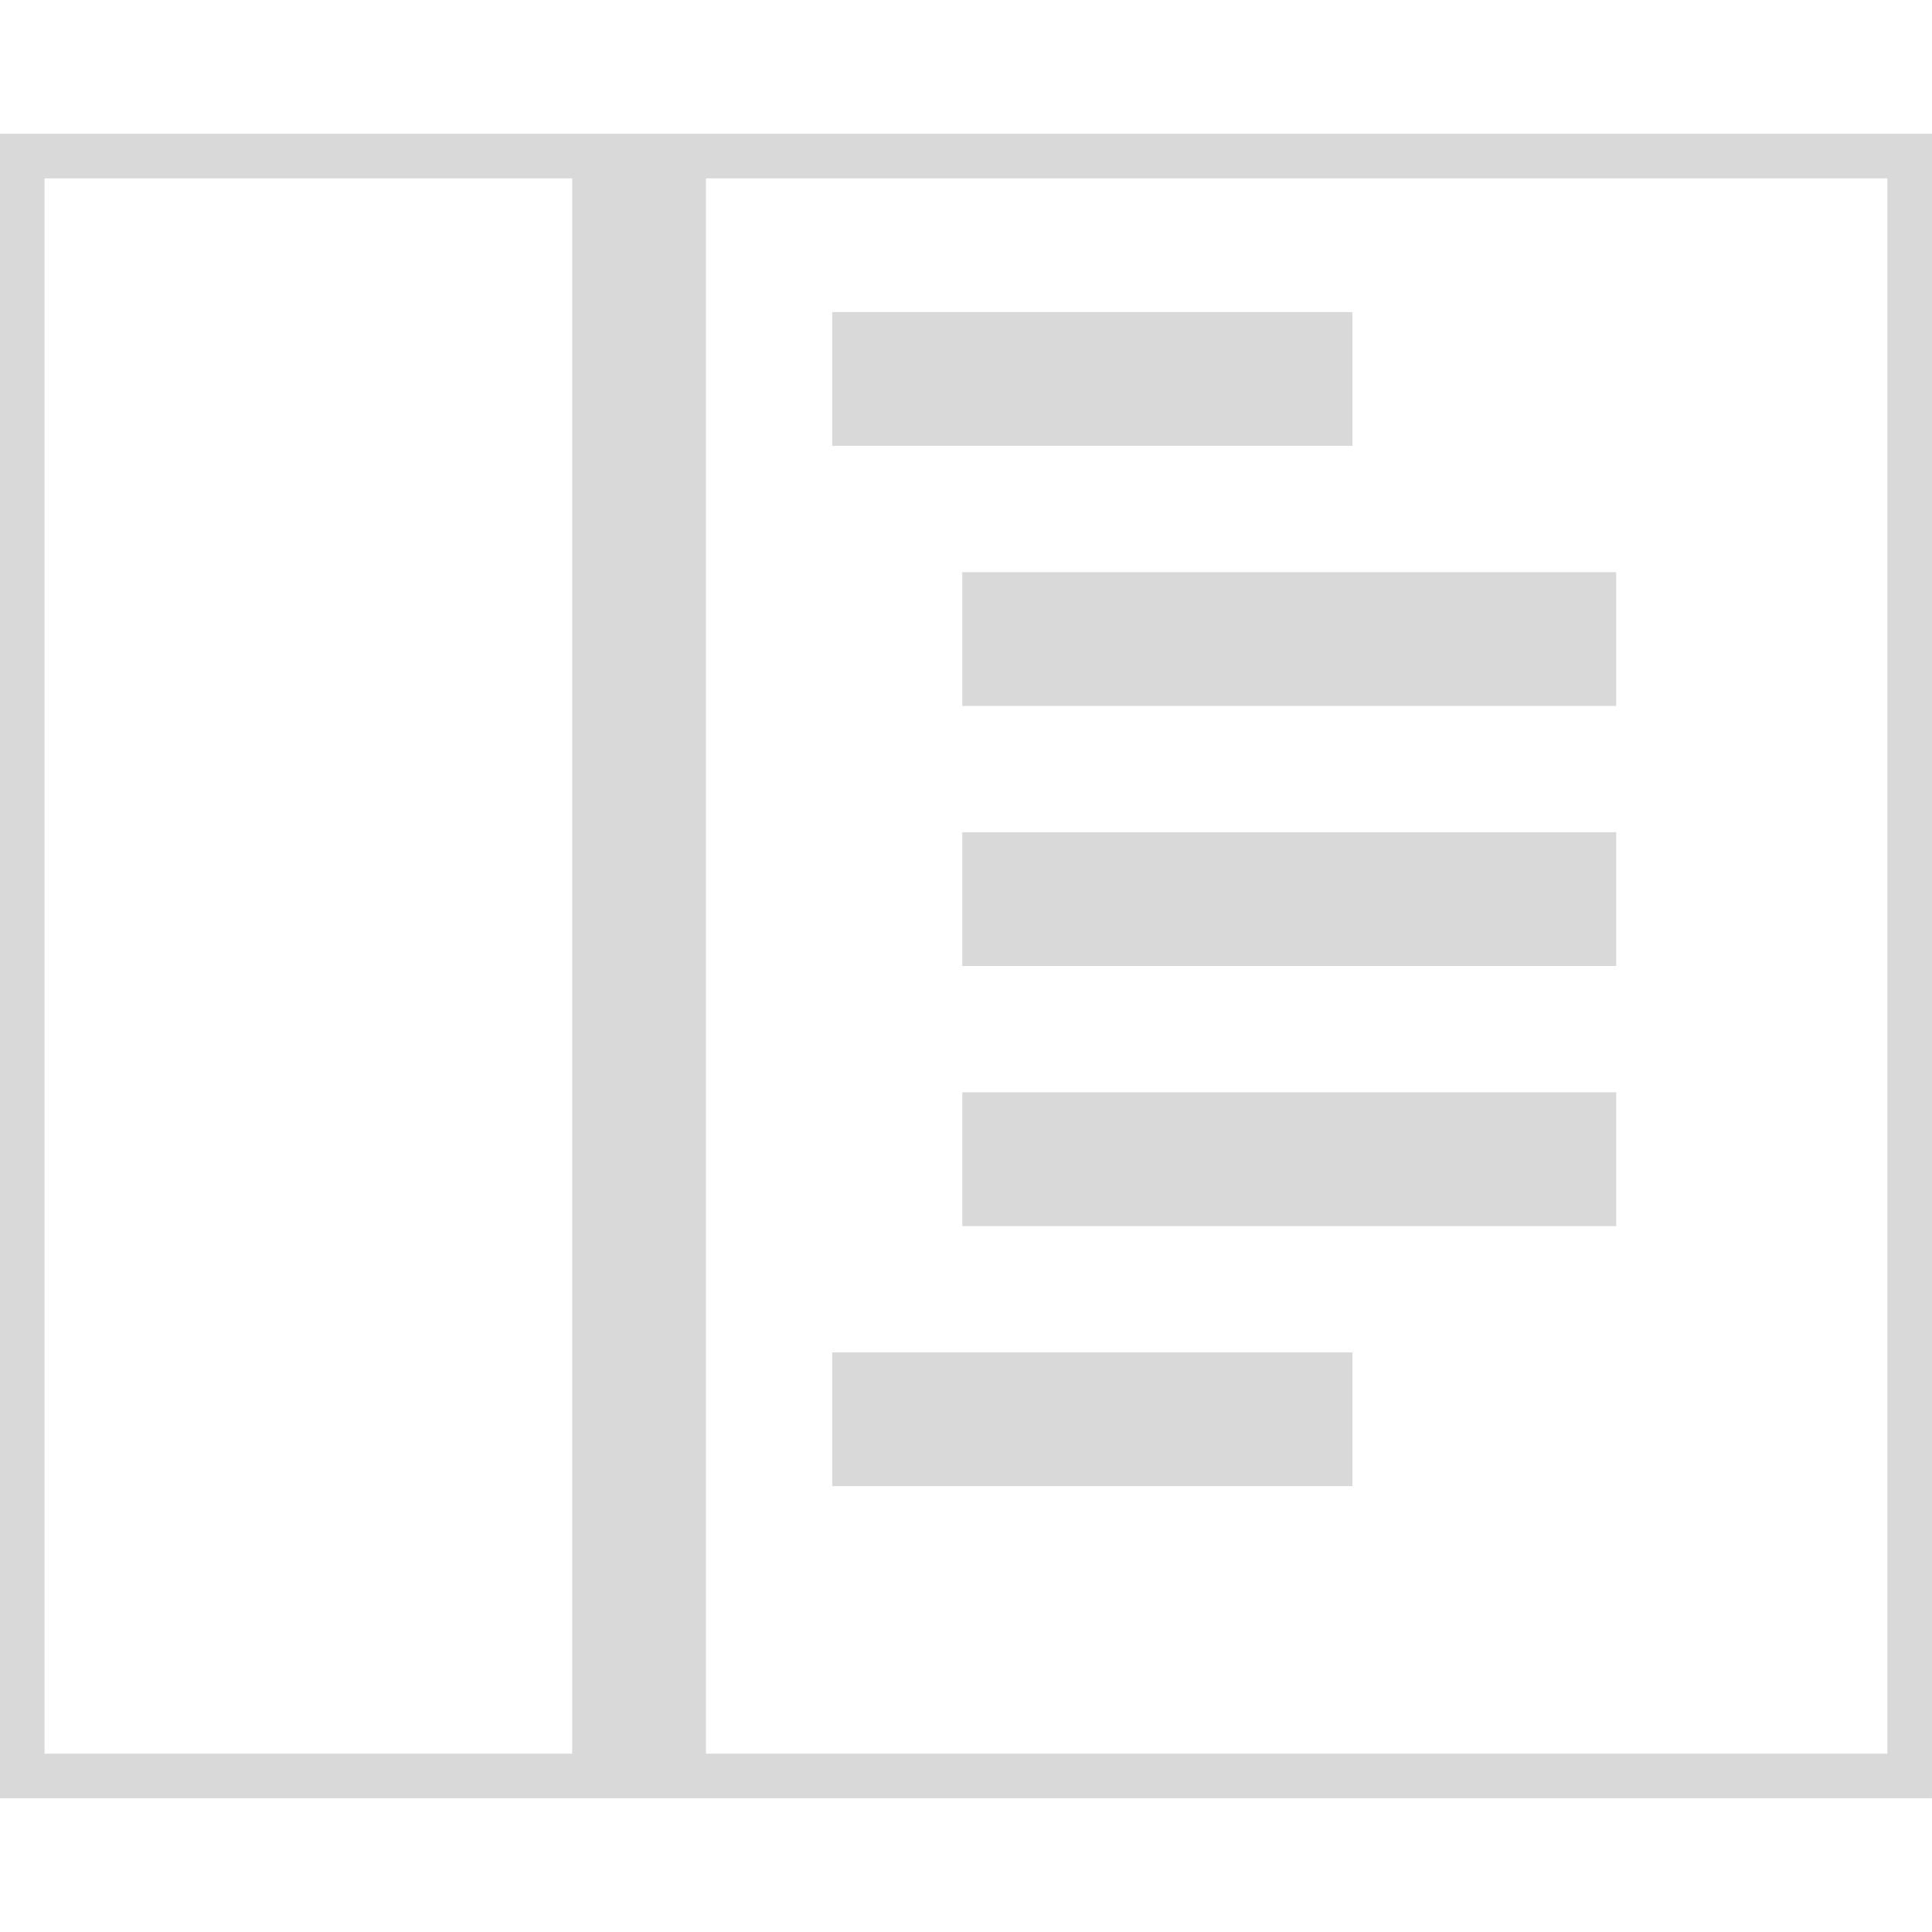
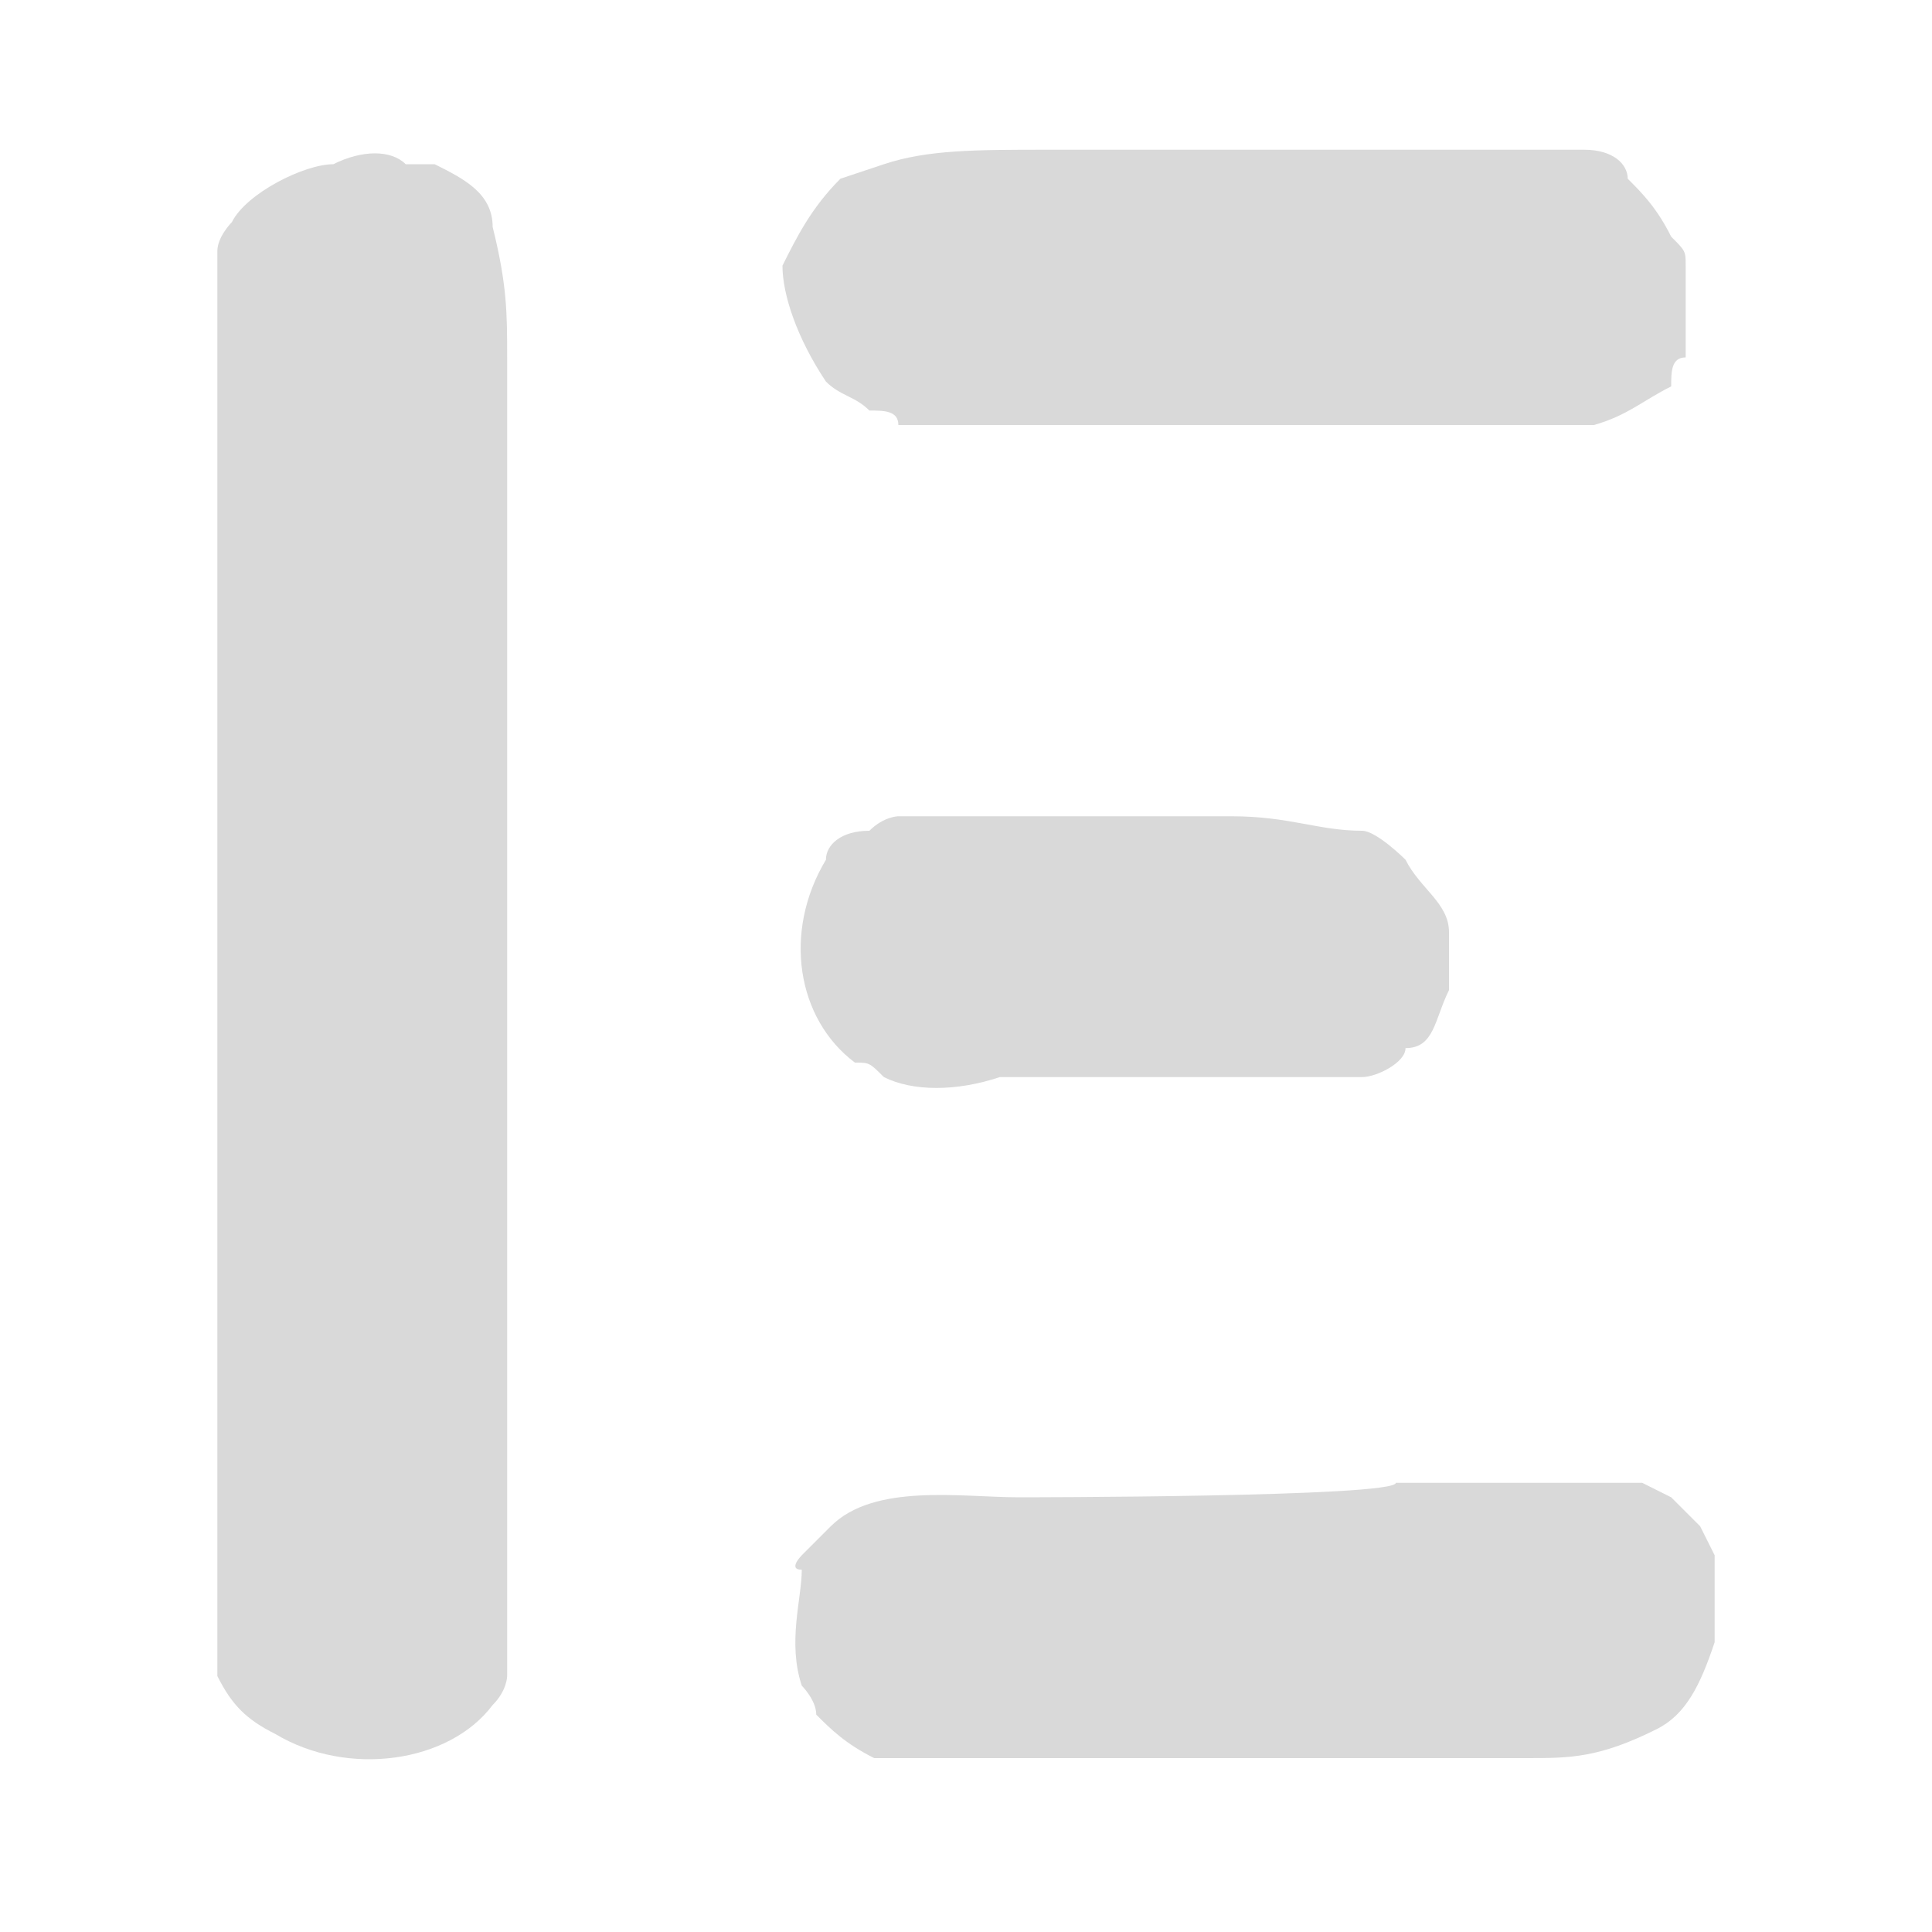
<svg xmlns="http://www.w3.org/2000/svg" width="100%" height="100%" viewBox="0 0 260 260" version="1.1" xml:space="preserve" style="fill-rule:evenodd;clip-rule:evenodd;stroke-linejoin:round;stroke-miterlimit:1.414;">
-   <g transform="matrix(1,0,0,1,-1169,-1078)">
-     <g transform="matrix(1,0,0,1,0,999)">
-       <g transform="matrix(1,0,0,1,580,2.27374e-13)">
-         <g fill="#d9d9d9">
-           <g transform="matrix(1.06122,0,0,1.03704,-43.4898,-1044.78)">
-             <path d="M841,1317L596,1317L596,1101L841,1101L841,1317ZM601.654,1106.79L601.654,1311.21L835.346,1311.21L835.346,1106.79L601.654,1106.79Z" />
-           </g>
-           <g transform="matrix(1,0,0,1,1,-999)">
-             <rect x="665" y="1100" width="18" height="216" />
-           </g>
-           <g transform="matrix(1,0,0,1,0,-1000)">
-             <rect x="701" y="1121" width="70" height="18" />
-           </g>
-           <g transform="matrix(1,0,0,1,0,-860)">
-             <rect x="701" y="1121" width="70" height="18" />
-           </g>
-           <g transform="matrix(1.25714,0,0,1,-162.757,-965)">
-             <rect x="701" y="1121" width="70" height="18" />
-           </g>
-           <g transform="matrix(1.25714,0,0,1,-162.757,-930)">
-             <rect x="701" y="1121" width="70" height="18" />
-           </g>
-           <g transform="matrix(1.25714,0,0,1,-162.757,-895)">
-             <rect x="701" y="1121" width="70" height="18" />
-           </g>
-         </g>
-       </g>
-     </g>
-   </g>
+   <path d="M58.5 22.1C56.55 22.1 56.55 22.1 54.6 22.1C52.65 20.15 48.75 20.15 44.85 22.1C40.95 22.1 33.15 26 31.2 29.9C31.2 29.9 29.25 31.85 29.25 33.8C29.25 37.7 29.25 41.6 29.25 45.5C29.25 55.25 29.25 66.95 29.25 76.7C29.25 111.8 29.25 148.85 29.25 184.6C29.25 192.4 29.25 204.1 29.25 213.85C29.25 217.75 29.25 221.65 29.25 225.55C31.2 229.45 33.15 231.4 37.05 233.35C46.8 239.2 60.45 237.25 66.3 229.45C68.25 227.5 68.25 225.55 68.25 225.55C68.25 221.65 68.25 215.8 68.25 208V48.1C68.25 42.25 68.25 38.35 66.3 30.55C66.3 26 62.4 24.05 58.5 22.1Z" fill="#D9D9D9" />
+   <path d="M118.95 22.1L113.1 24.05C109.2 27.95 107.25 31.85 105.3 35.75C105.3 39.65 107.25 45.5 111.15 51.35C113.1 53.3 115.05 53.3 117 55.25C118.95 55.25 120.9 55.25 120.9 57.2H128.7C150.15 57.2 171.6 57.2 191.1 57.2H206.7C210.6 57.2 212.55 57.2 214.5 57.2C219.05 55.9 221 53.95 224.9 52C224.9 50.05 224.9 48.1 226.85 48.1C226.85 46.15 226.85 46.15 226.85 44.2V35.75C226.85 33.8 226.85 33.8 224.9 31.85C222.95 27.95 221 26 219.05 24.05C219.05 22.1 217.1 20.15 213.2 20.15C207.35 20.15 199.55 20.15 195.65 20.15C187.85 20.15 176.15 20.15 166.4 20.15H141.05C131.3 20.15 124.8 20.15 118.95 22.1Z" fill="#D9D9D9" />
+   <path d="M120.9 109.85C120.9 109.85 118.95 109.85 117 111.8C113.1 111.8 111.15 113.75 111.15 115.7C105.3 125.45 107.25 137.15 115.05 143C117 143 117 143 118.95 144.95C122.85 146.9 128.7 146.9 134.55 144.95H163.8C169.65 144.95 177.45 144.95 183.3 144.95C185.25 144.95 189.15 143 189.15 141.05C193.05 141.05 193.05 137.15 195 133.25C195 131.3 195 131.3 195 129.35V125.45C195 121.55 191.1 119.6 189.15 115.7C189.15 115.7 185.25 111.8 183.3 111.8C177.45 111.8 173.55 109.85 165.75 109.85C156 109.85 142.35 109.85 132.6 109.85C128.7 109.85 122.85 109.85 120.9 109.85Z" fill="#D9D9D9" />
+   <path d="M137.15 201.5C129.35 201.5 117.65 199.55 111.8 205.4C109.85 207.35 107.9 209.3 107.9 209.3C107.9 209.3 105.95 211.25 107.9 211.25C107.9 215.15 105.95 221 107.9 226.85C107.9 226.85 109.85 228.8 109.85 230.75C111.8 232.7 113.75 234.65 117.65 236.6C119.6 236.6 123.5 236.6 125.45 236.6H205.4C211.25 236.6 215.15 236.6 222.95 232.7C226.85 230.75 228.8 226.85 230.75 221V215.15C230.75 215.15 230.75 213.2 230.75 211.25V209.3L228.8 205.4L224.9 201.5L221 199.55H211.25C203.45 199.55 195.65 199.55 187.85 199.55C187.85 201.5 137.15 201.5 137.15 201.5Z" fill="#D9D9D9" />
</svg>
